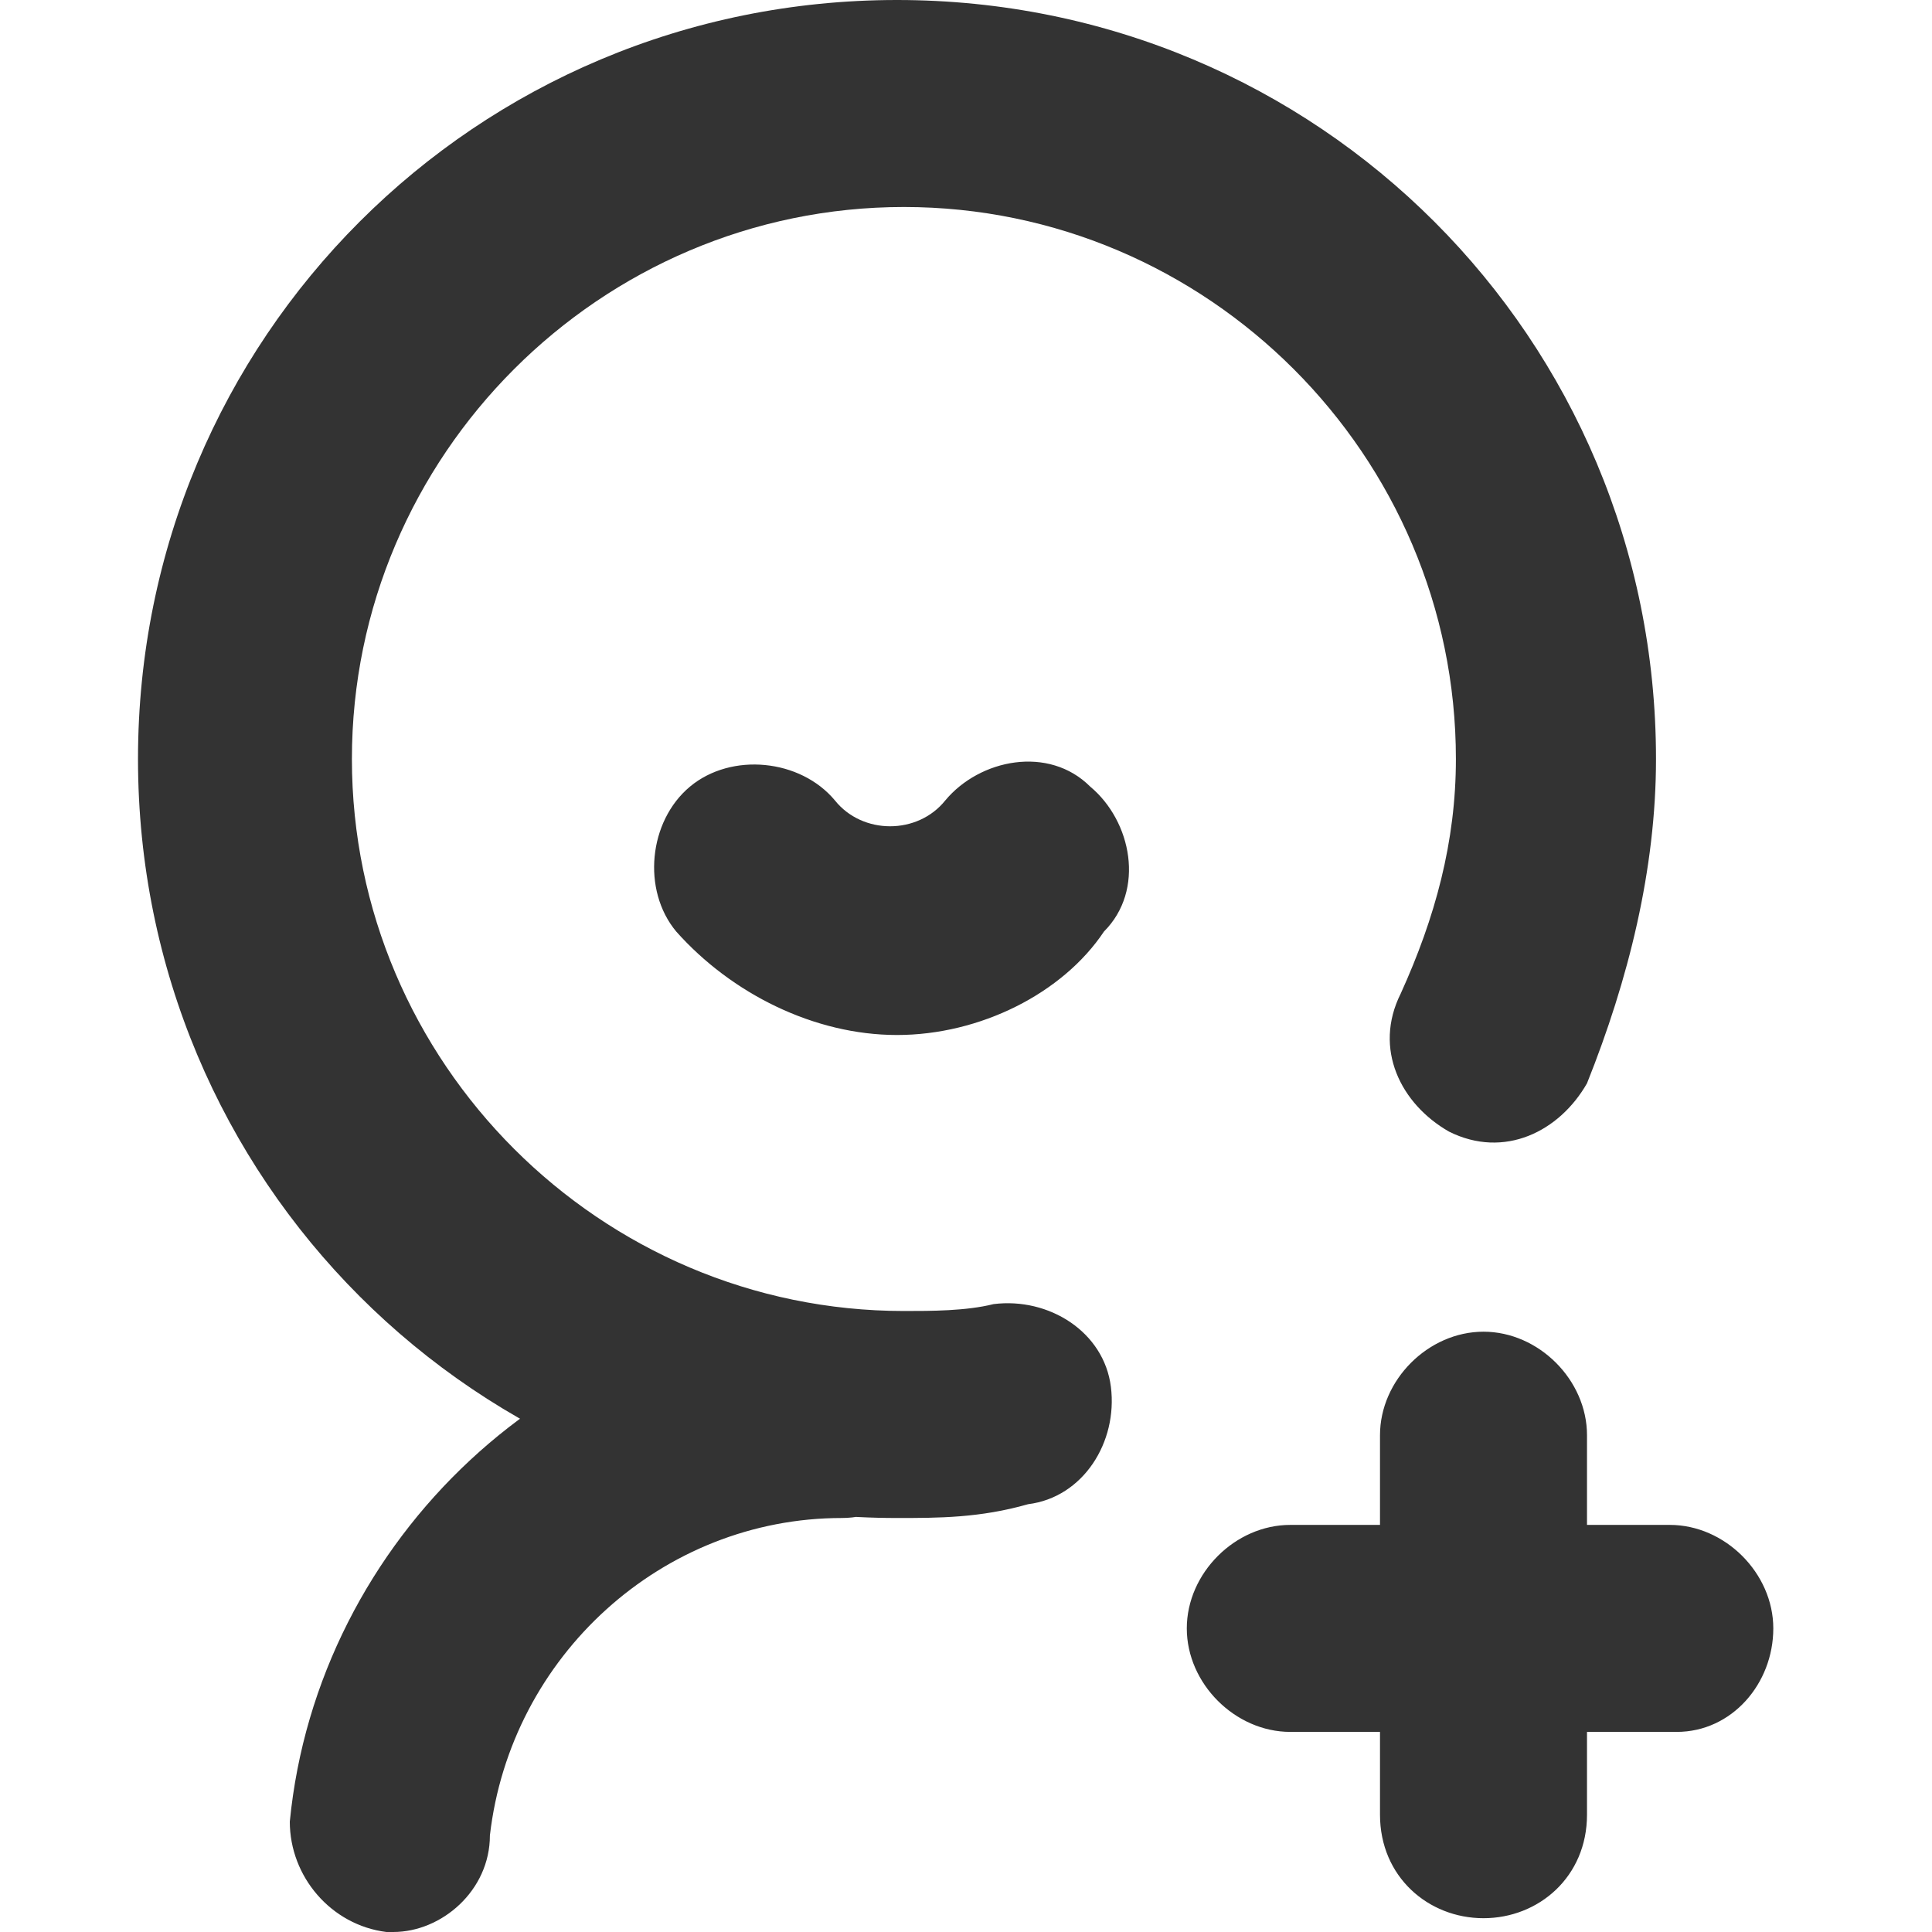
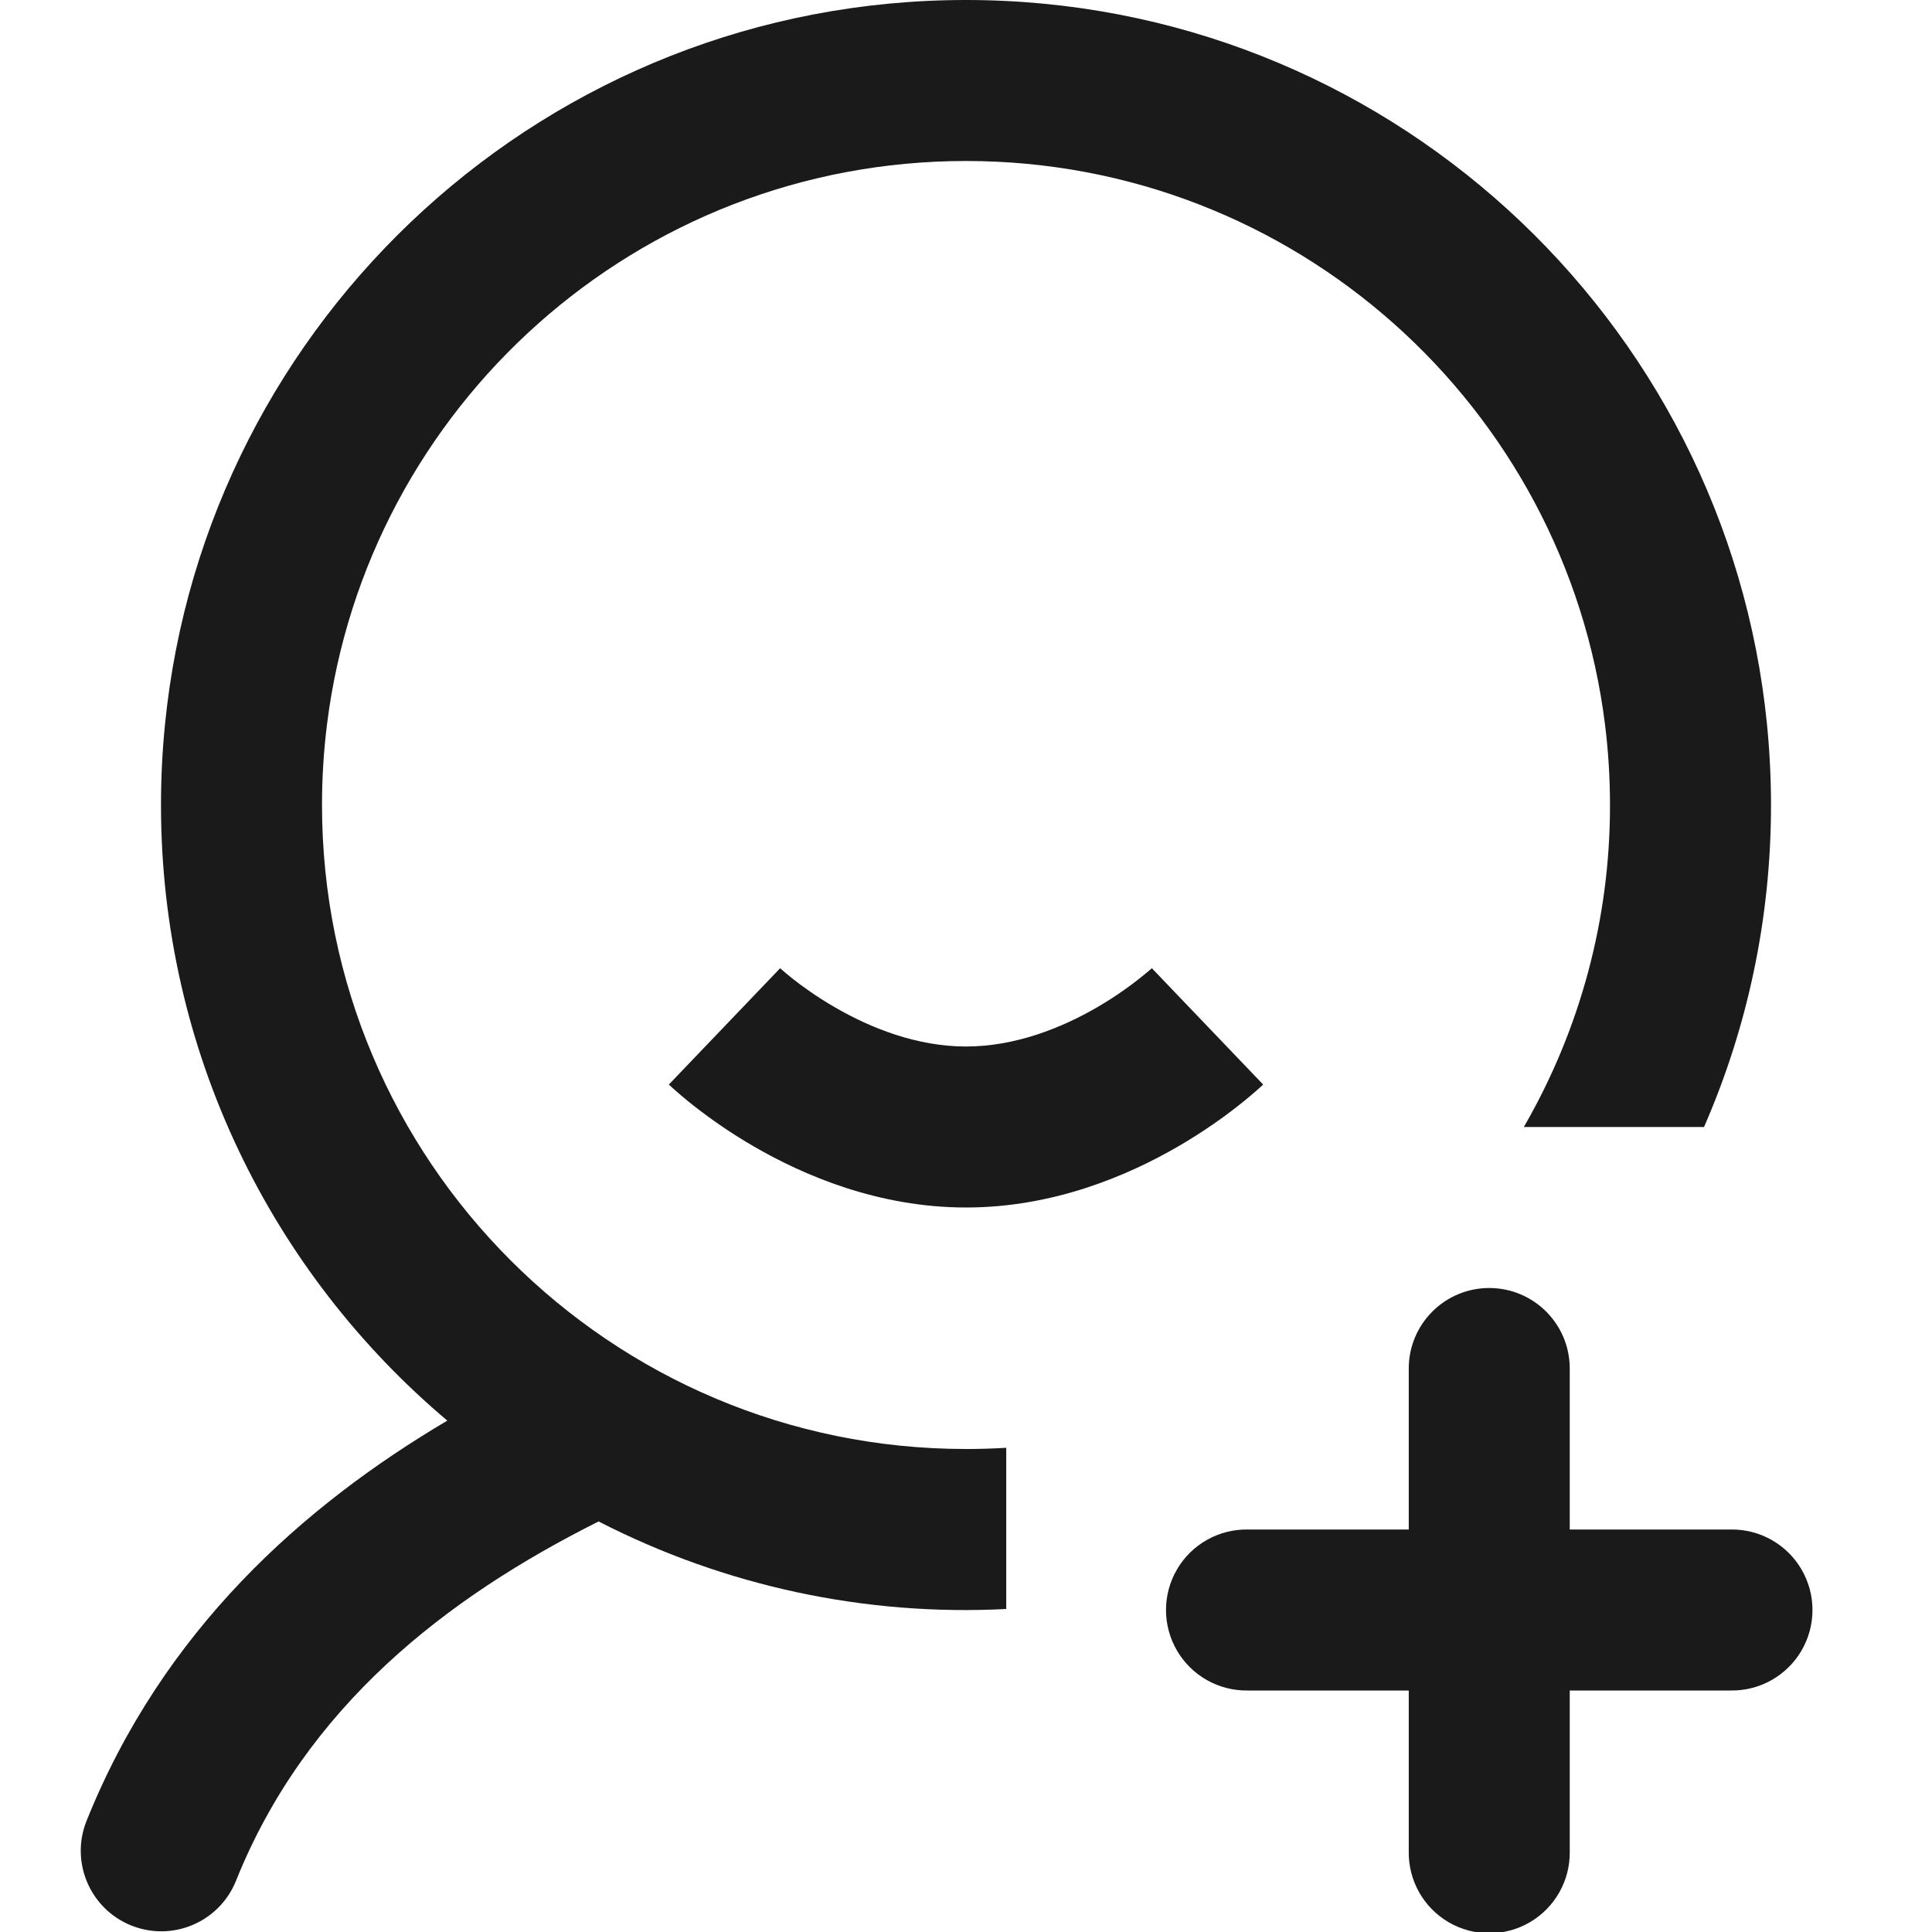
- <svg xmlns="http://www.w3.org/2000/svg" class="icon" width="200px" height="200.00px" viewBox="0 0 1024 1024" version="1.1">
-   <path fill="#333333" d="M888.686 917.943h-204.8c-29.257 0-54.857-25.6-54.857-54.857s25.6-54.857 54.857-54.857h201.143c29.257 0 54.857 25.6 54.857 54.857s-21.943 54.857-51.2 54.857zM786.286 1016.686c-29.257 0-54.857-21.943-54.857-54.857v-201.143c0-29.257 25.6-54.857 54.857-54.857s54.857 25.6 54.857 54.857v201.143c0 32.914-25.6 54.857-54.857 54.857zM208.457 1024h-3.657c-29.257-3.657-51.2-29.257-51.2-58.514 14.629-149.943 142.629-270.629 292.571-270.629 29.257 0 54.857 25.6 54.857 54.857S475.429 804.571 446.171 804.571c-95.086 0-175.543 73.143-186.514 168.229 0 29.257-25.6 51.2-51.2 51.2zM475.429 548.571c-43.886 0-87.771-21.943-117.029-54.857-18.286-21.943-14.629-58.514 7.314-76.8 21.943-18.286 58.514-14.629 76.8 7.314 14.629 18.286 43.886 18.286 58.514 0 18.286-21.943 54.857-29.257 76.8-7.314 21.943 18.286 29.257 54.857 7.314 76.8-21.943 32.914-65.829 54.857-109.714 54.857zM475.429 804.571C252.343 804.571 73.143 625.371 73.143 402.286S252.343 0 475.429 0s402.286 179.2 402.286 402.286c0 58.514-14.629 117.029-36.571 171.886-14.629 25.6-43.886 40.229-73.143 25.6-25.6-14.629-40.229-43.886-25.6-73.143 18.286-40.229 29.257-80.457 29.257-124.343 0-160.914-131.657-292.571-292.571-292.571s-292.571 131.657-292.571 292.571 131.657 292.571 292.571 292.571c14.629 0 32.914 0 47.543-3.657 29.257-3.657 58.514 14.629 62.171 43.886 3.657 29.257-14.629 58.514-43.886 62.171-25.6 7.314-47.543 7.314-69.486 7.314z" />
+ <svg xmlns="http://www.w3.org/2000/svg" viewBox="0 0 1024 1024">
+   <path fill="#1A1A1A" d="M850.69 384c-20.99-168.38-164.61-298.67-338.69-298.67-174.08 0-317.7 130.28-338.69 298.67a344.7 344.7 0 0 0-2.64 42.67c0 188.52 152.83 341.33 341.33 341.33 7.17 0 14.29-0.21 21.33-0.64v85.44a424.85 424.85 0 0 1-216.06-46.4c-80.51 40.34-155.2 97.98-192.32 190.78a42.67 42.67 0 0 1-79.23-31.7c40.6-101.48 115.05-167.38 191.36-212.52-92.82-78.29-151.74-195.41-151.75-326.29 0-14.4 0.7-28.63 2.12-42.67 21.4-215.62 203.31-384 424.53-384 221.27 0 403.18 168.38 424.57 384 1.39 14.04 2.11 28.27 2.12 42.67 0 60.67-12.67 118.4-35.5 170.66h-95.51a339.75 339.75 0 0 0 45.67-170.66c0-14.44-0.9-28.69-2.64-42.67z" />
+   <path fill="#1A1A1A" d="M354.5 574.83s-0.02-0.02 29.5-30.83c29.53-30.81 29.5-30.83 29.5-30.83l1.18 1.05c1.15 1 3.03 2.6 5.54 4.61 5.12 4.01 12.65 9.47 22.06 14.93 19.29 11.22 43.78 20.91 69.72 20.91 25.94 0 50.43-9.69 69.72-20.91a191.7 191.7 0 0 0 27.6-19.54 65.28 65.28 0 0 0 1.18-1.05s-0.02 0.02 29.5 30.83c29.53 30.81 29.5 30.83 29.5 30.83l-0.06 0.06-0.11 0.11-0.27 0.25-0.84 0.77a223.68 223.68 0 0 1-11.64 9.81c-7.59 5.99-18.47 13.87-32 21.72-26.62 15.47-66.13 32.45-112.58 32.45s-85.95-16.98-112.58-32.43a276.69 276.69 0 0 1-32-21.71 223.68 223.68 0 0 1-11.64-9.84l-0.56-0.51-0.25-0.26-0.3-0.25-0.11-0.11-0.04-0.06h-0.02z m256-61.66l0.08-0.08-0.04 0.04-0.02 0.04h-0.02z m178.83 169.5a42.67 42.67 0 0 1 42.67 42.66v85.34h85.33a42.67 42.67 0 1 1 0 85.33h-85.33v85.33a42.67 42.67 0 1 1-85.33 0v-85.33h-85.34a42.67 42.67 0 1 1 0-85.33h85.34v-85.34a42.67 42.67 0 0 1 42.66-42.66z" />
</svg>
